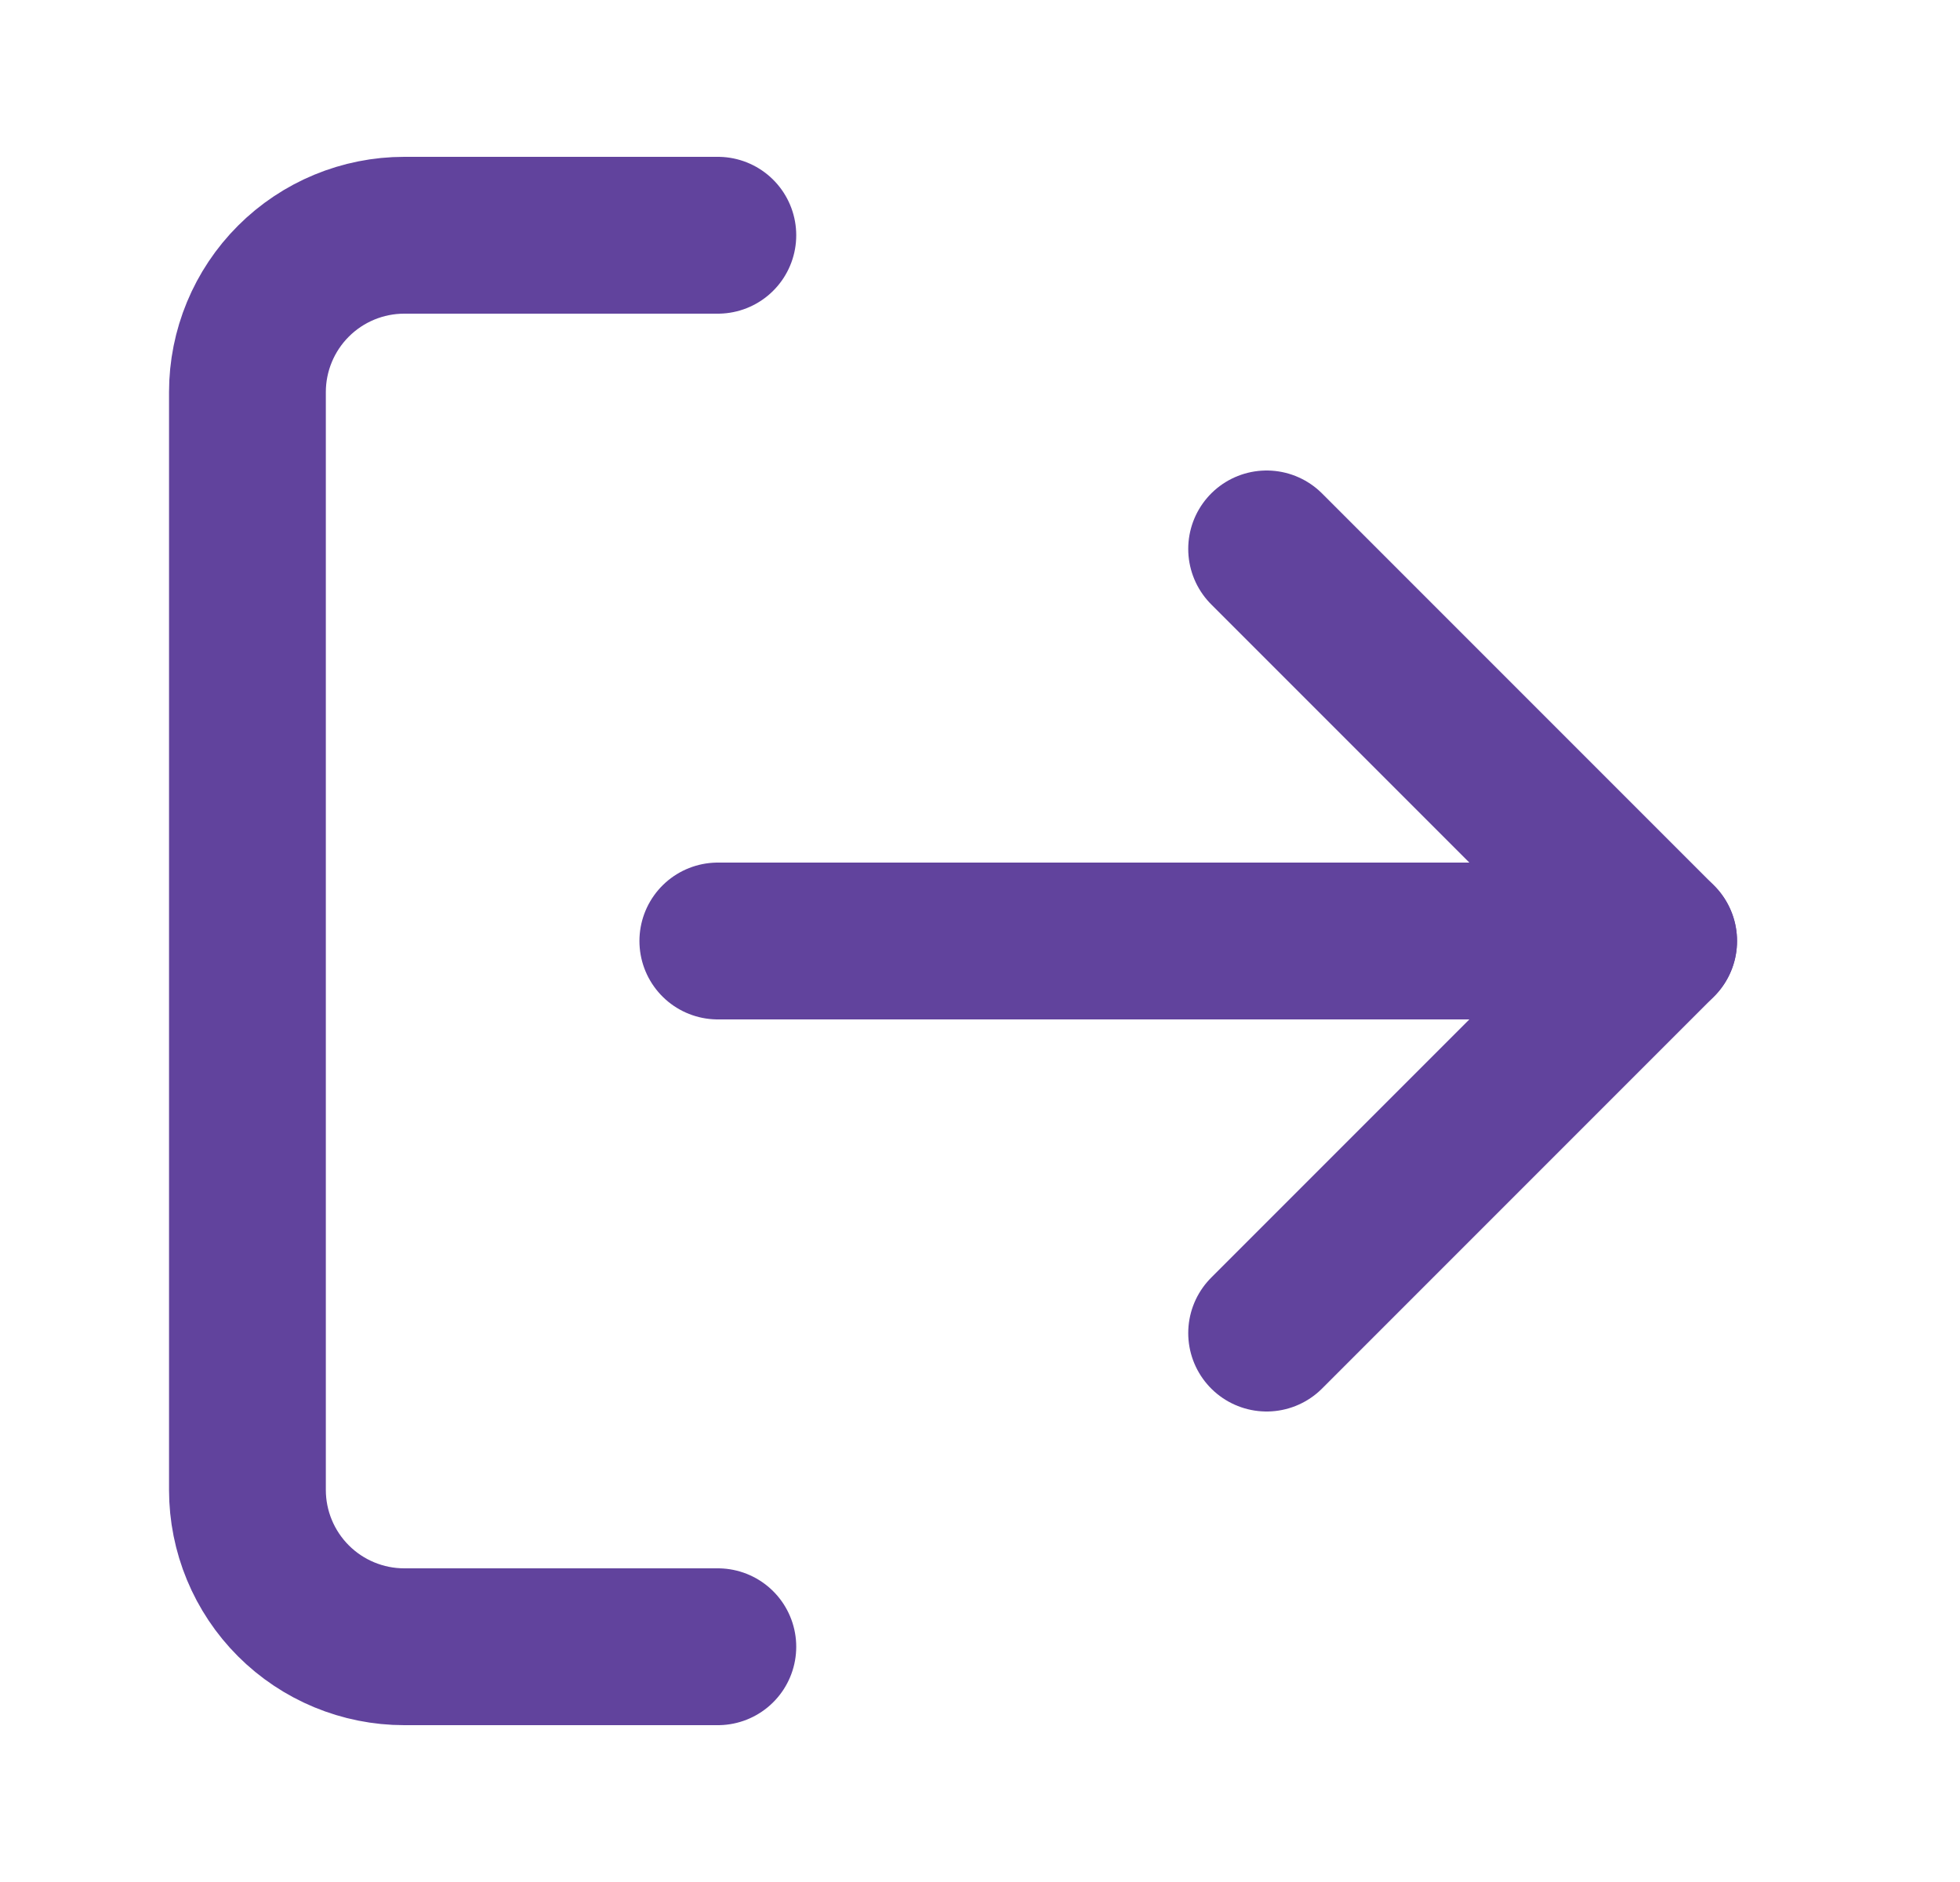
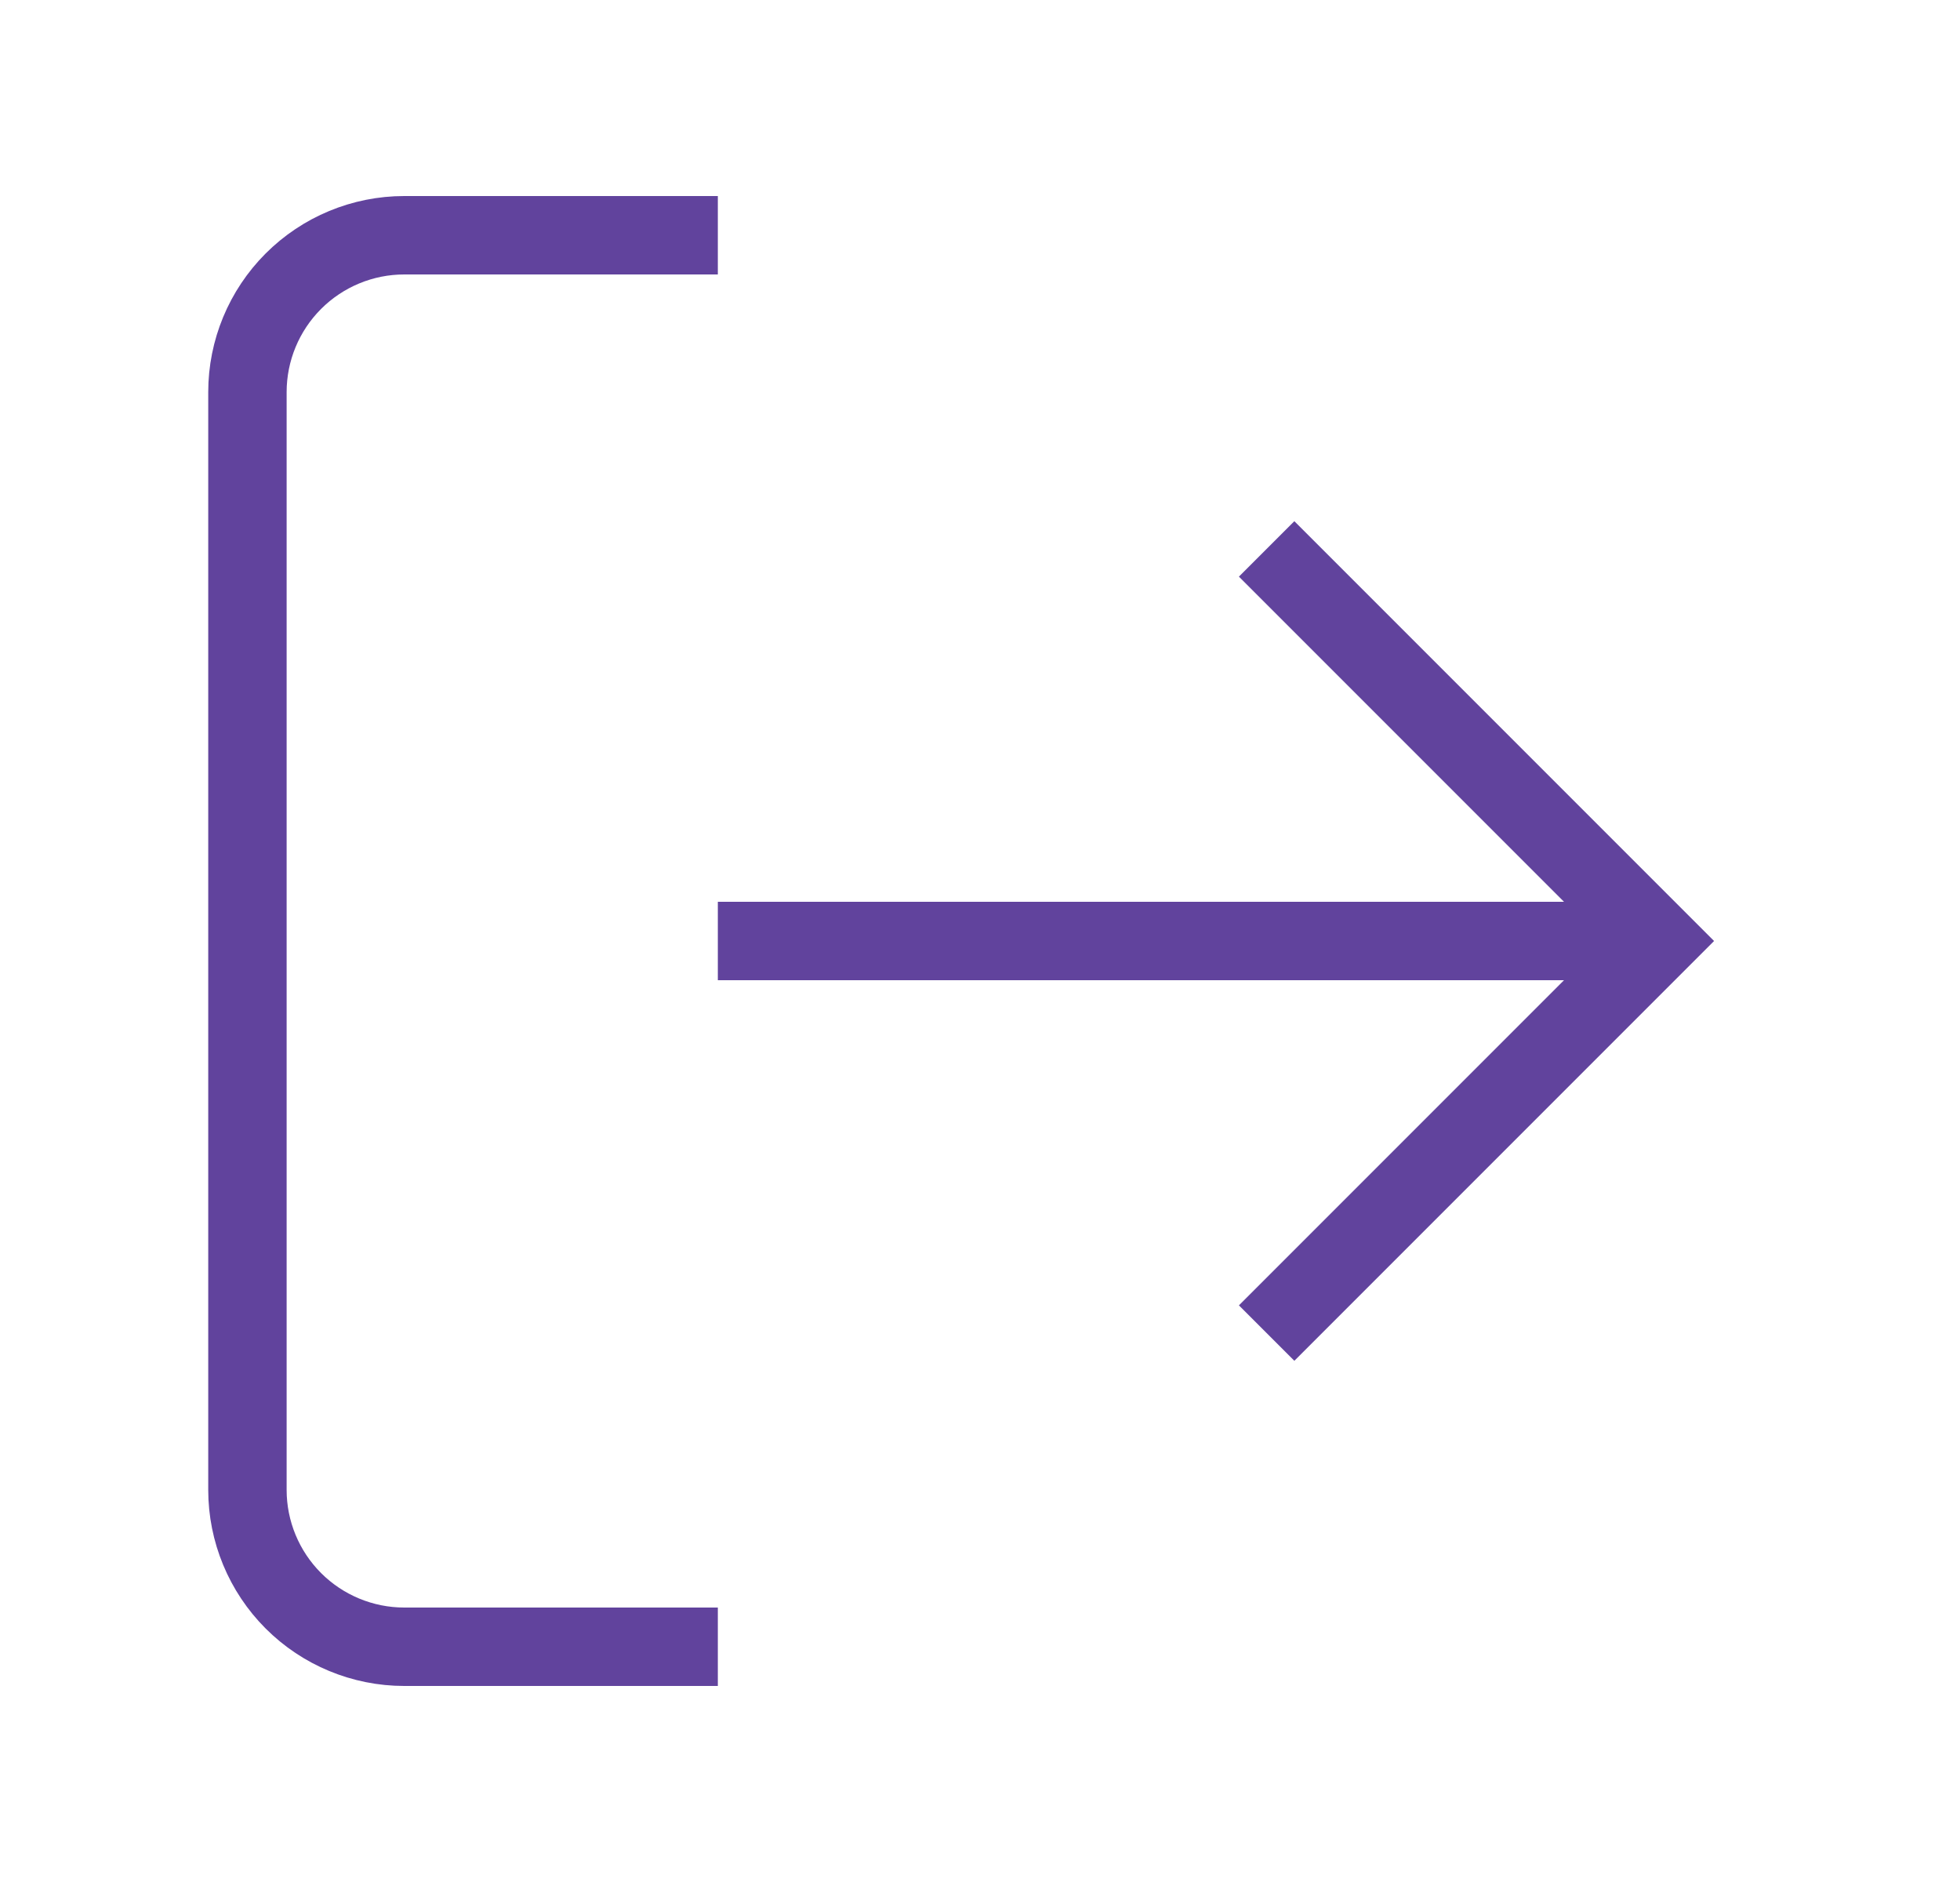
<svg xmlns="http://www.w3.org/2000/svg" width="25" height="24" viewBox="0 0 25 24" fill="none">
-   <path d="M9.156 21H5.156C4.626 21 4.117 20.789 3.742 20.414C3.367 20.039 3.156 19.53 3.156 19V5C3.156 4.47 3.367 3.961 3.742 3.586C4.117 3.211 4.626 3 5.156 3H9.156" stroke="#61439D" stroke-width="2" stroke-linecap="round" stroke-linejoin="round" />
-   <path d="M16.156 17L21.156 12L16.156 7" stroke="#61439D" stroke-width="2" stroke-linecap="round" stroke-linejoin="round" />
-   <path d="M21.156 12H9.156" stroke="#61439D" stroke-width="2" stroke-linecap="round" stroke-linejoin="round" />
+   <path d="M9.156 21H5.156C4.626 21 4.117 20.789 3.742 20.414C3.367 20.039 3.156 19.53 3.156 19V5C3.156 4.47 3.367 3.961 3.742 3.586C4.117 3.211 4.626 3 5.156 3H9.156" stroke="#61439D" strokeWidth="2" strokeLinecap="round" strokeLinejoin="round" />
+   <path d="M16.156 17L21.156 12L16.156 7" stroke="#61439D" strokeWidth="2" strokeLinecap="round" strokeLinejoin="round" />
+   <path d="M21.156 12H9.156" stroke="#61439D" strokeWidth="2" strokeLinecap="round" strokeLinejoin="round" />
</svg>
